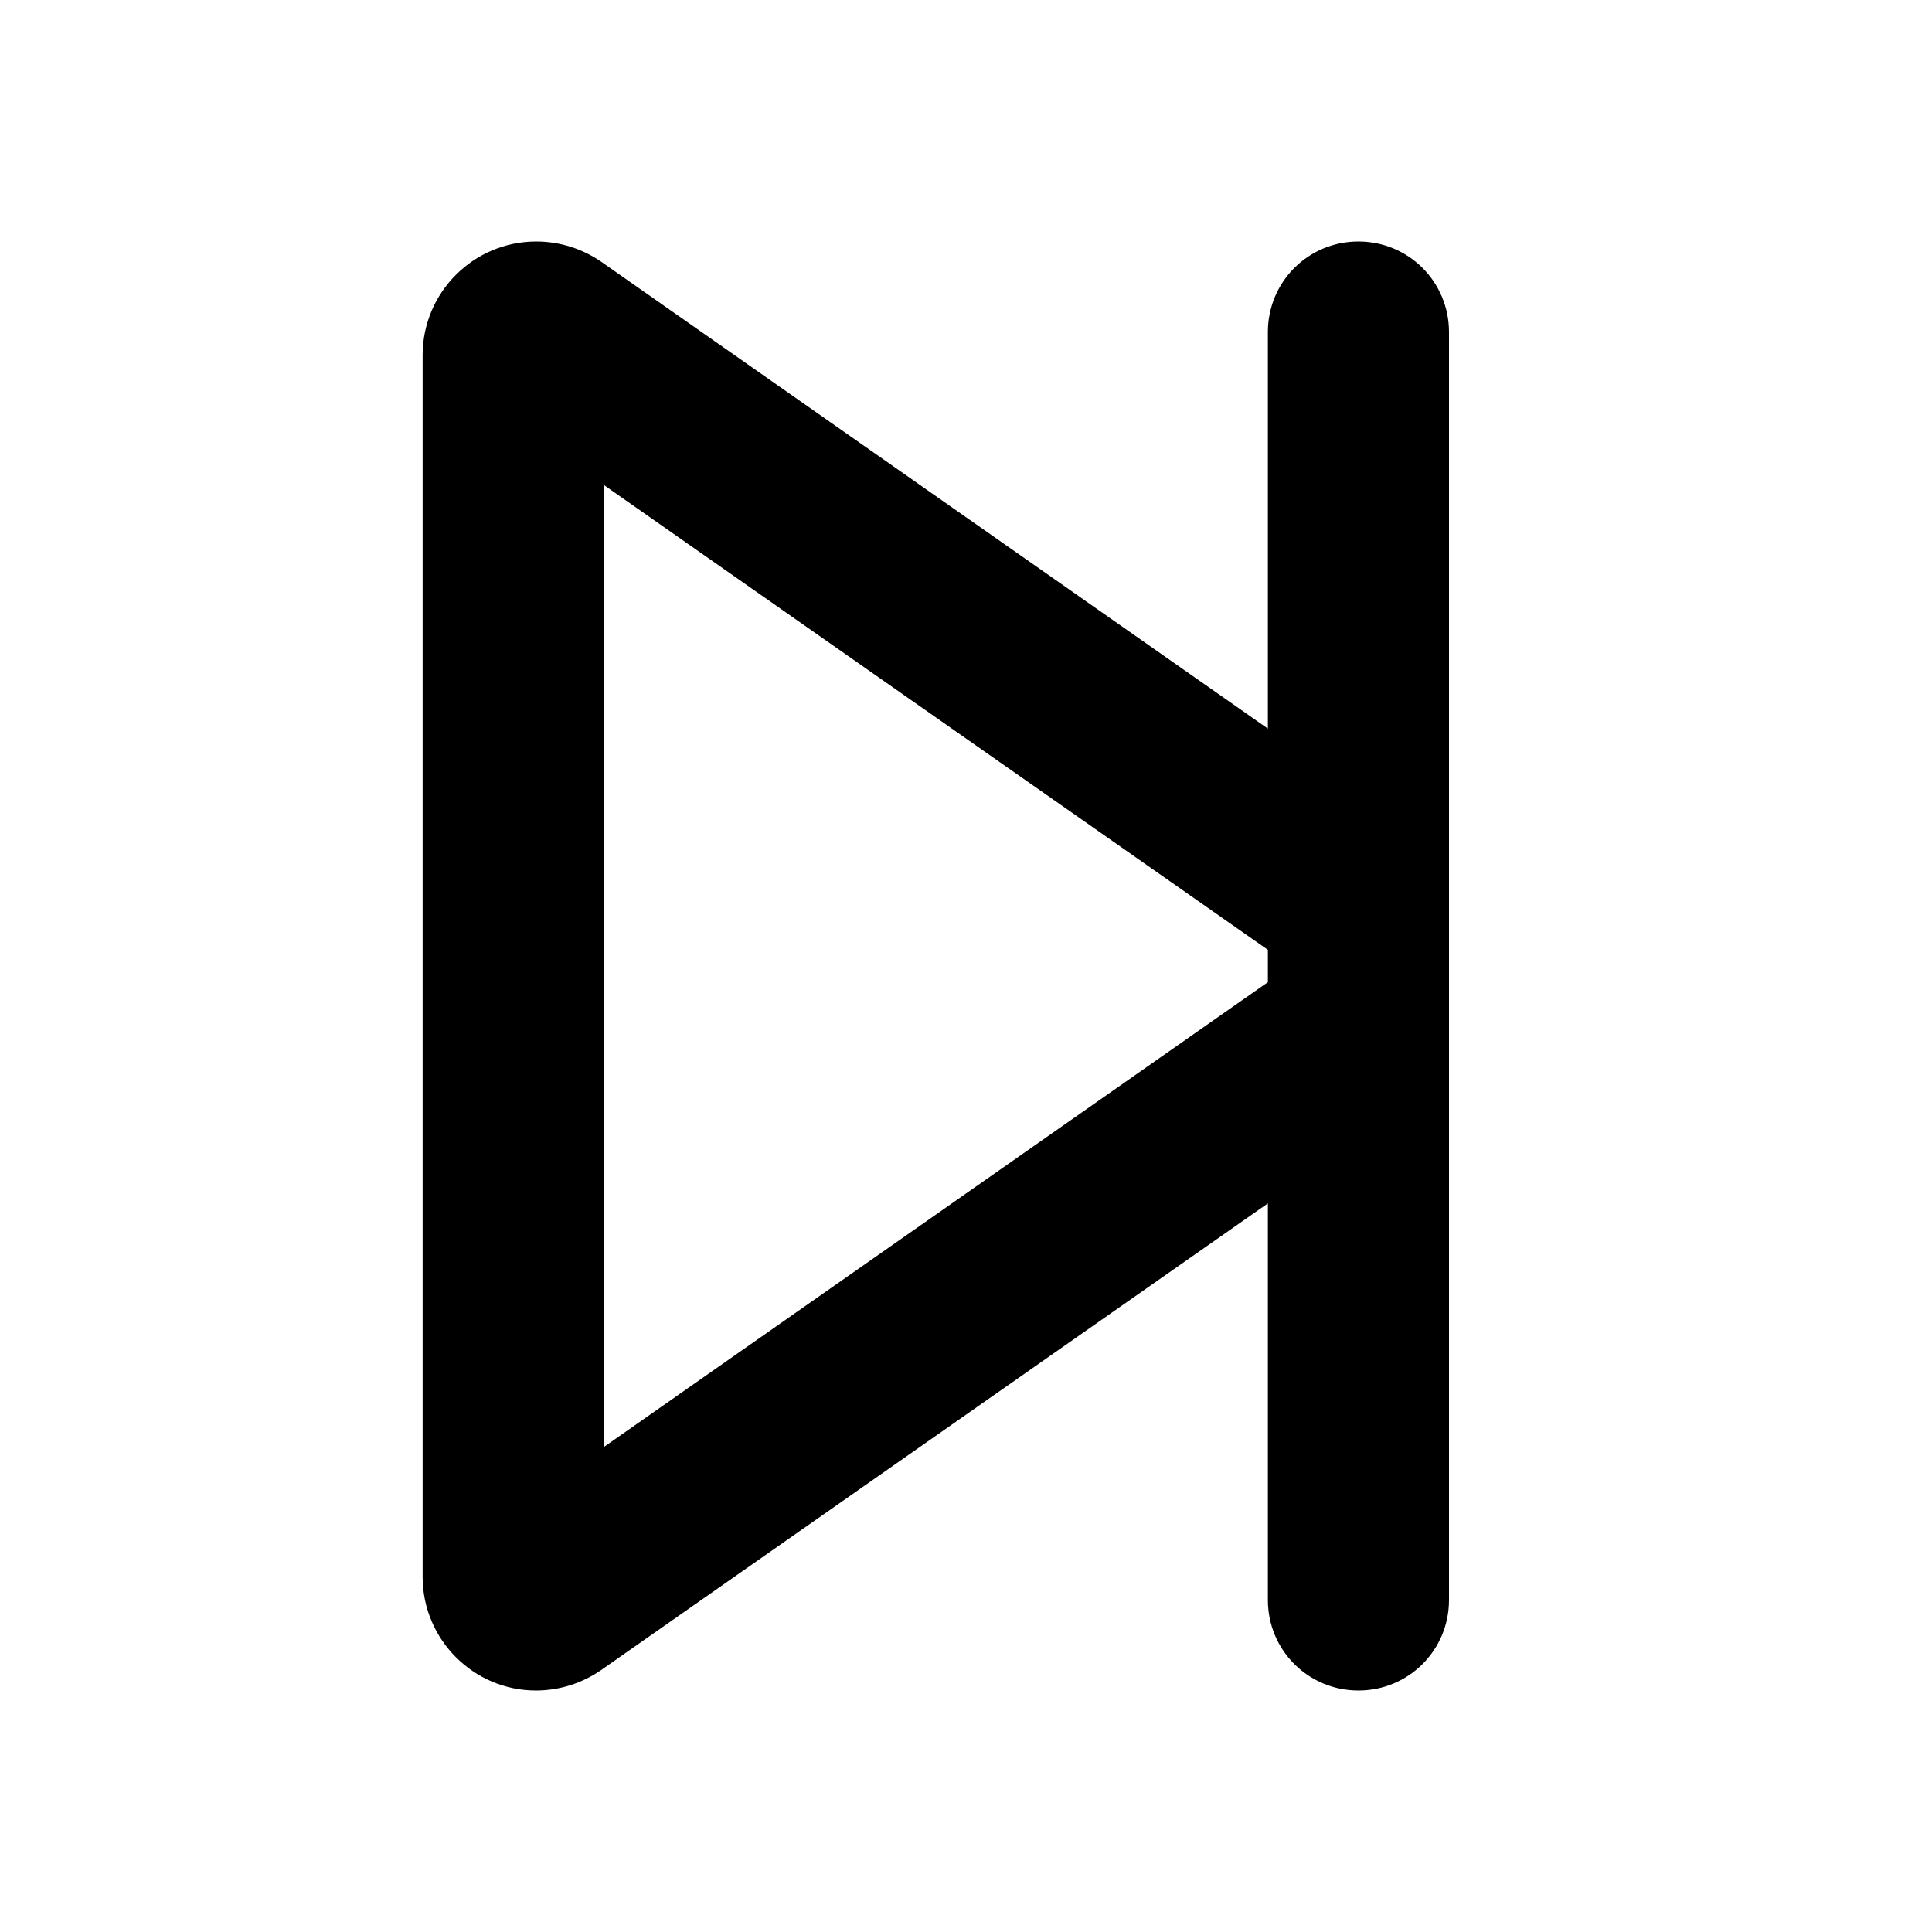
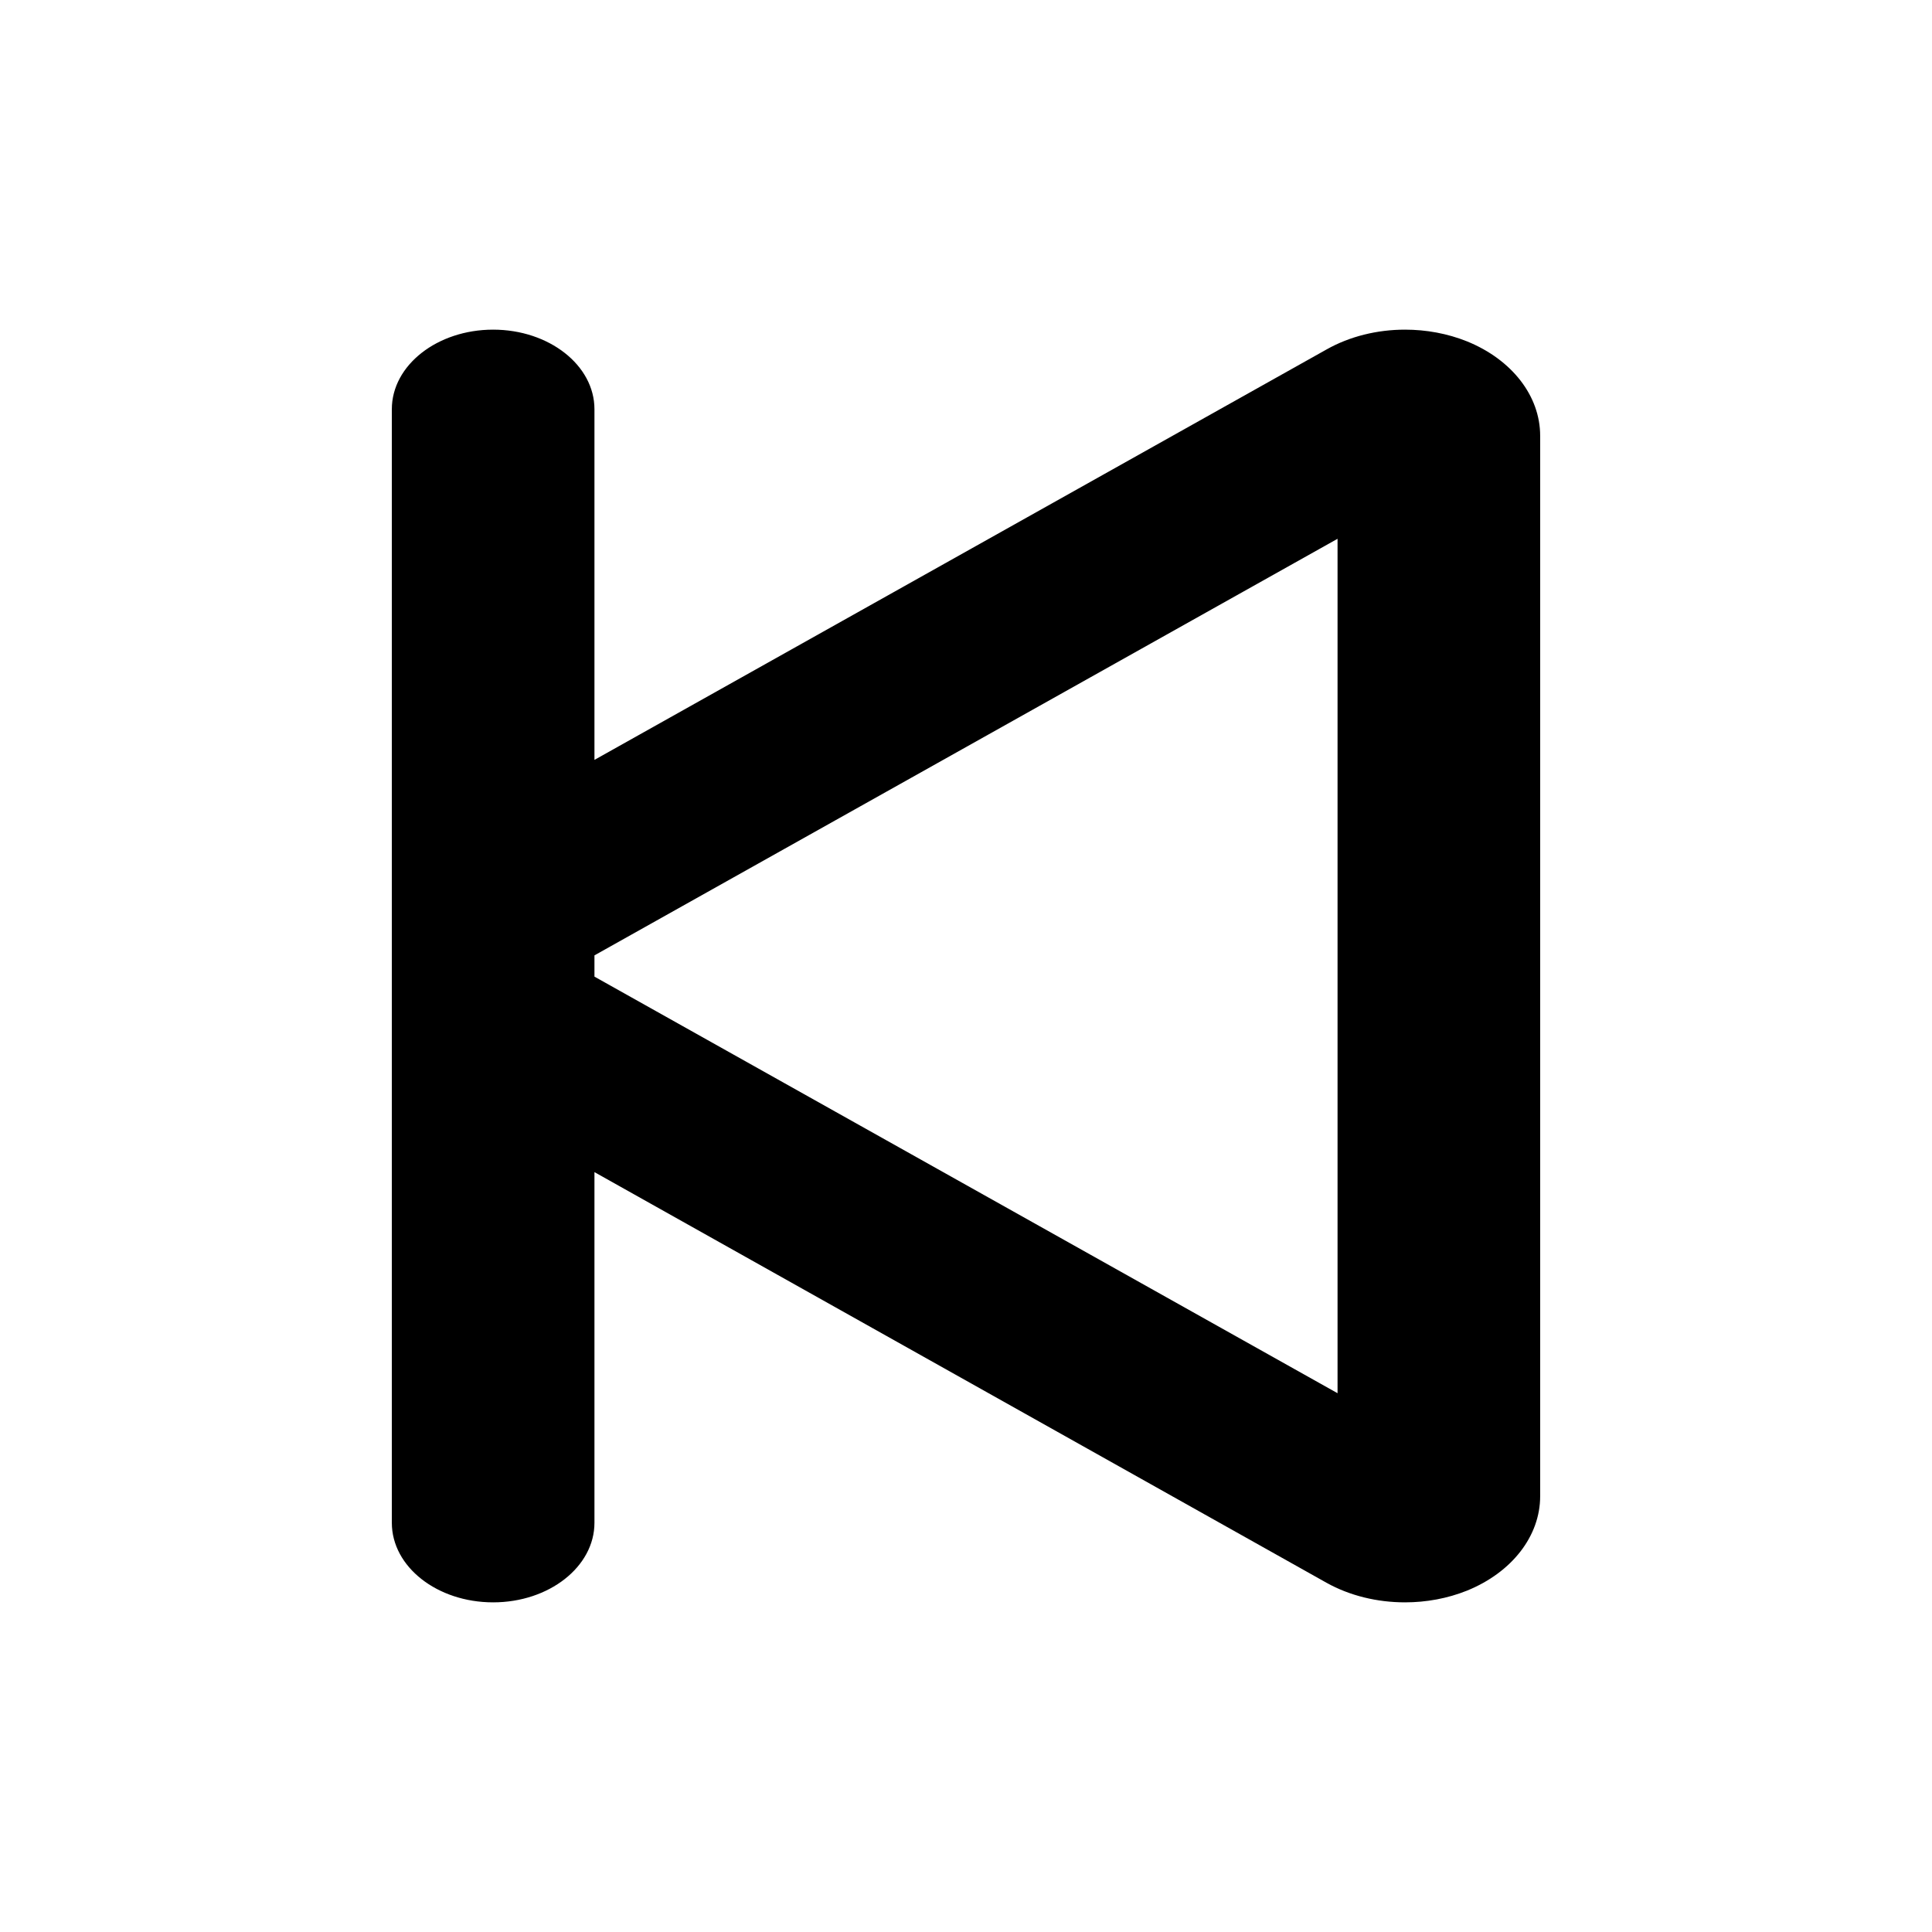
<svg xmlns="http://www.w3.org/2000/svg" viewBox="0 0 16 16">
-   <path d="M10.5 2.75C10.5 2.334 10.834 2 11.25 2C11.666 2 12 2.334 12 2.75V7.084V8.916V13.25C12 13.666 11.666 14 11.25 14C10.834 14 10.5 13.666 10.5 13.25V9.966L4.978 13.831C4.819 13.941 4.631 14 4.438 14C3.922 14 3.5 13.578 3.5 13.059V2.941C3.5 2.422 3.922 2 4.441 2C4.634 2 4.822 2.059 4.981 2.169L10.5 6.034V2.75ZM10.5 8.134V7.866L5 4.016V11.984L10.5 8.134Z" />
+   <path d="M3.245 3.389V12.611C3.245 12.976 3.621 13.27 4.084 13.27C4.547 13.27 4.923 12.975 4.923 12.611V9.707L10.986 13.108C11.178 13.215 11.405 13.27 11.636 13.27C11.811 13.27 11.987 13.238 12.149 13.173C12.521 13.022 12.755 12.721 12.755 12.391V3.609C12.755 3.279 12.521 2.978 12.149 2.827C11.987 2.762 11.811 2.73 11.636 2.73C11.407 2.73 11.179 2.785 10.986 2.894L4.923 6.293V3.389C4.923 3.025 4.547 2.73 4.084 2.73C3.621 2.73 3.245 3.025 3.245 3.389ZM4.923 7.912L11.077 4.462V11.538L4.923 8.088V7.912Z" />
</svg>
